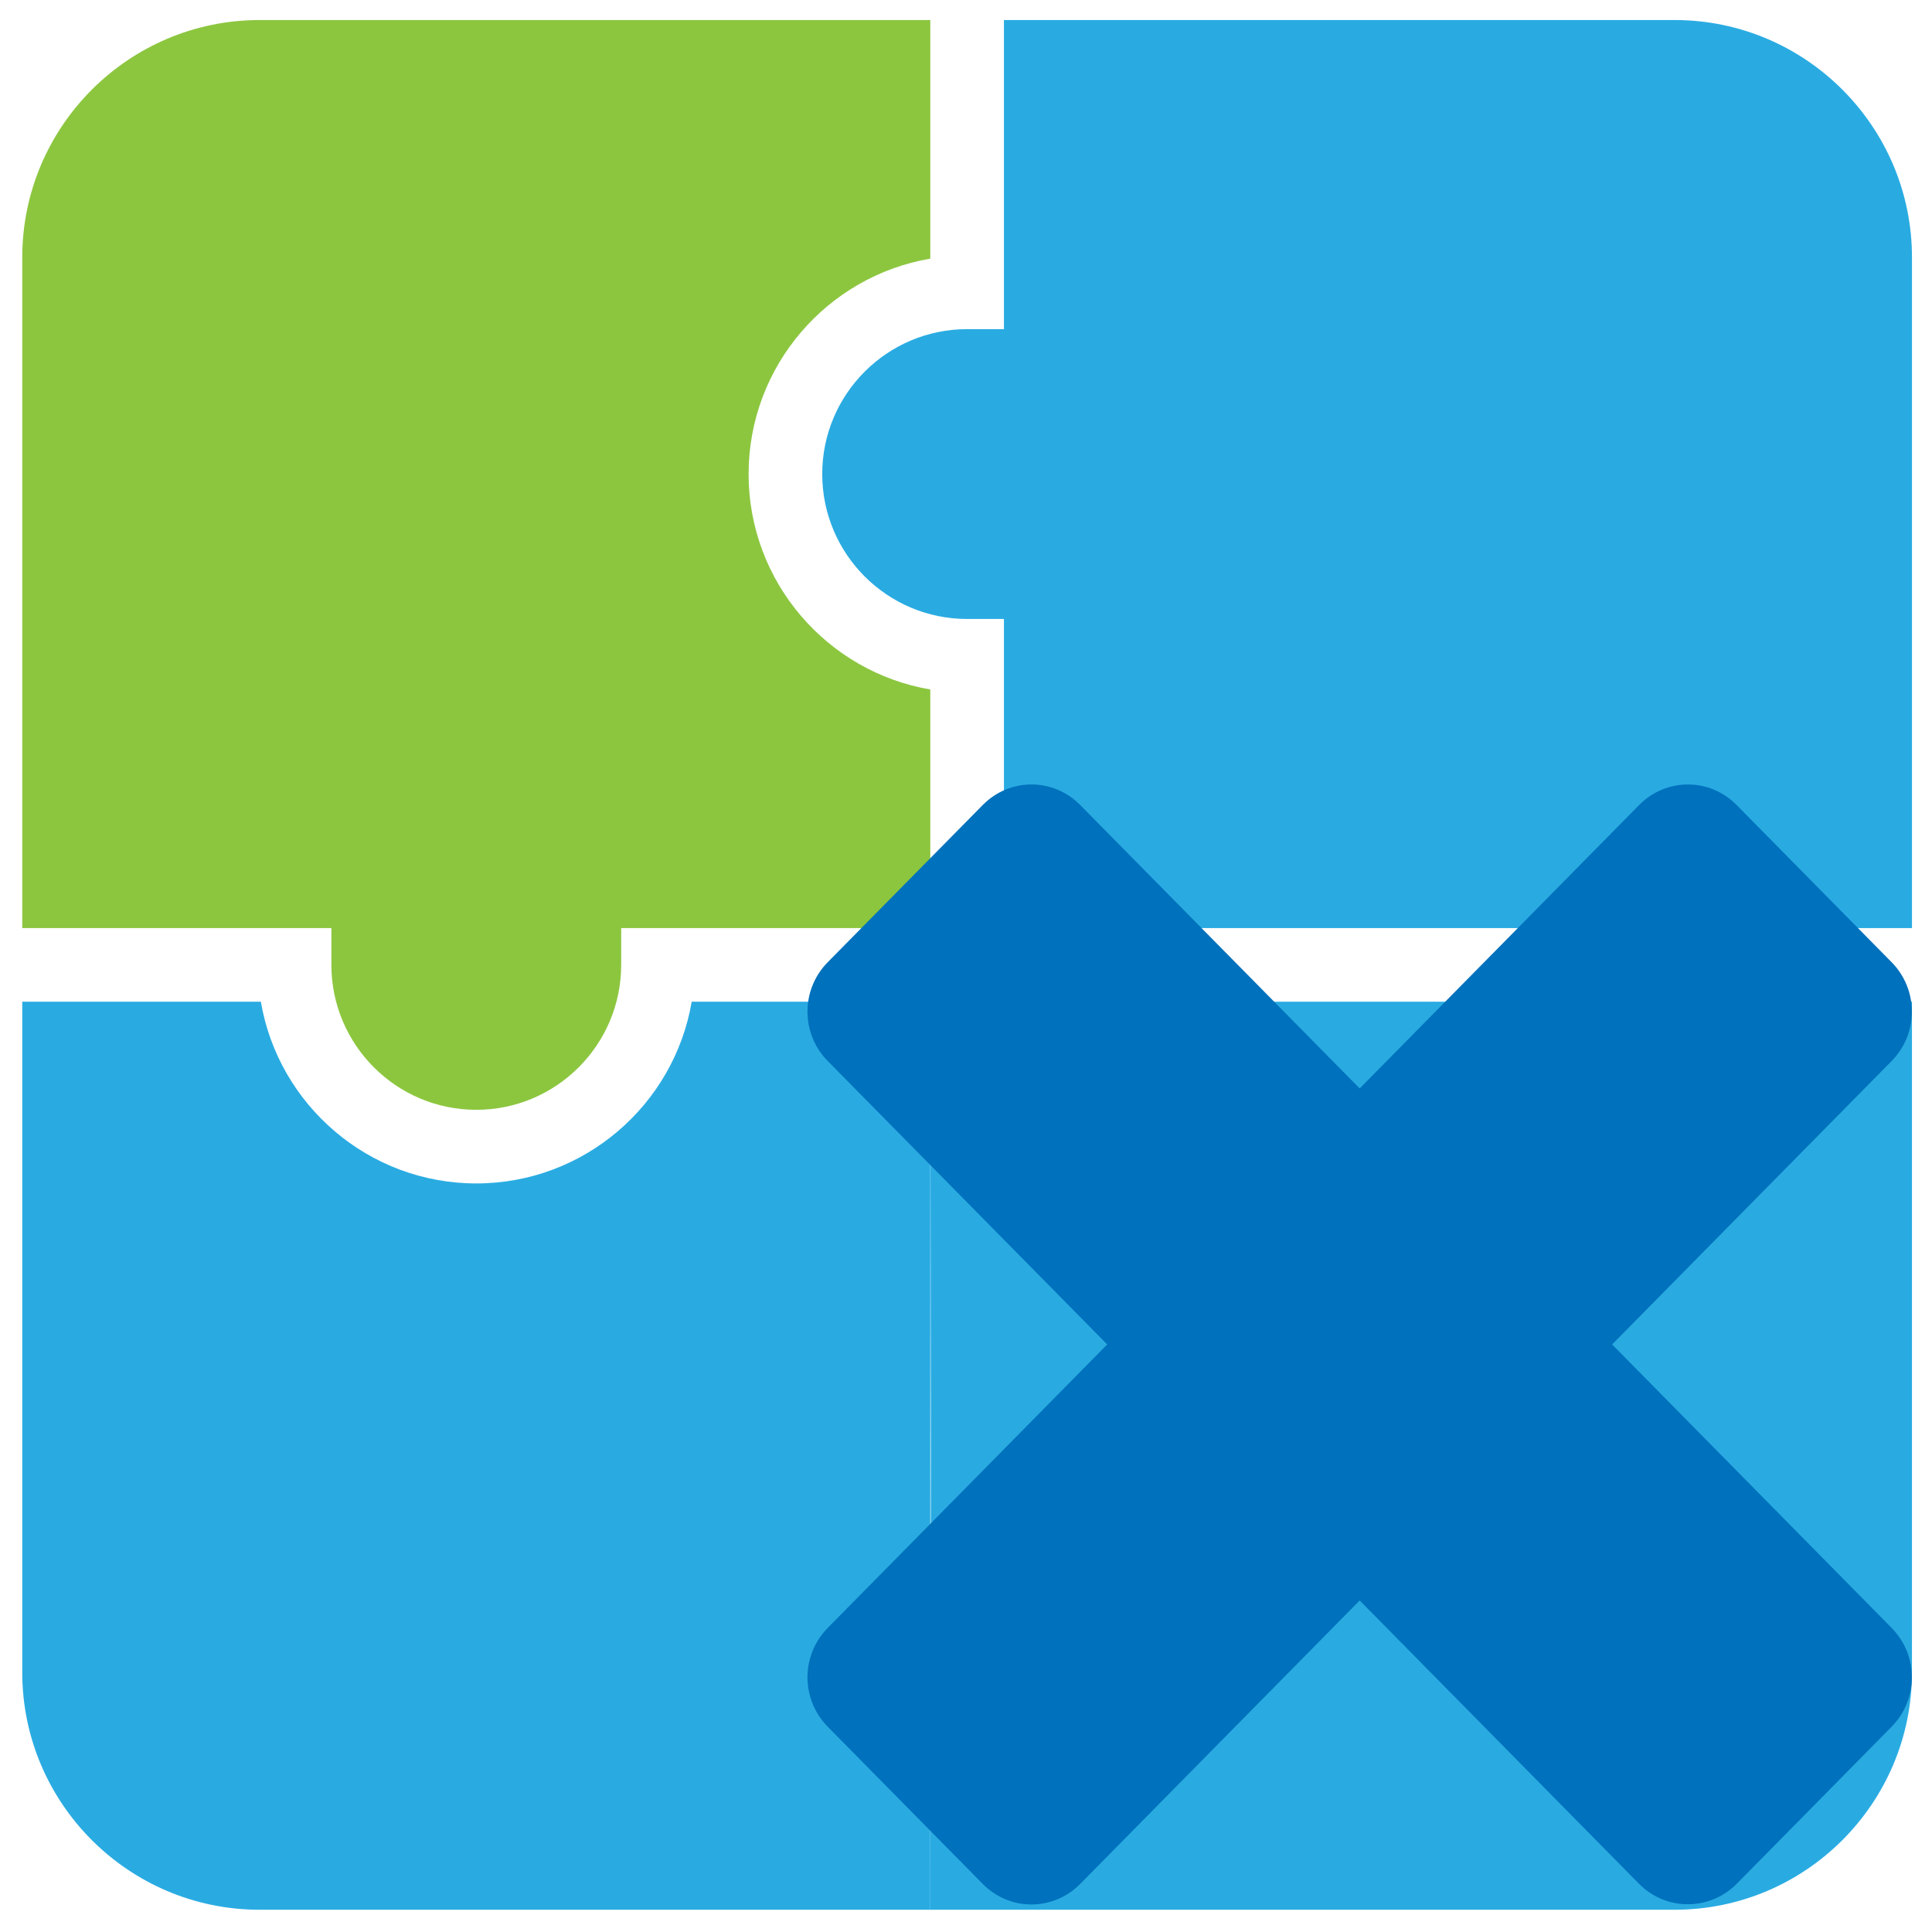
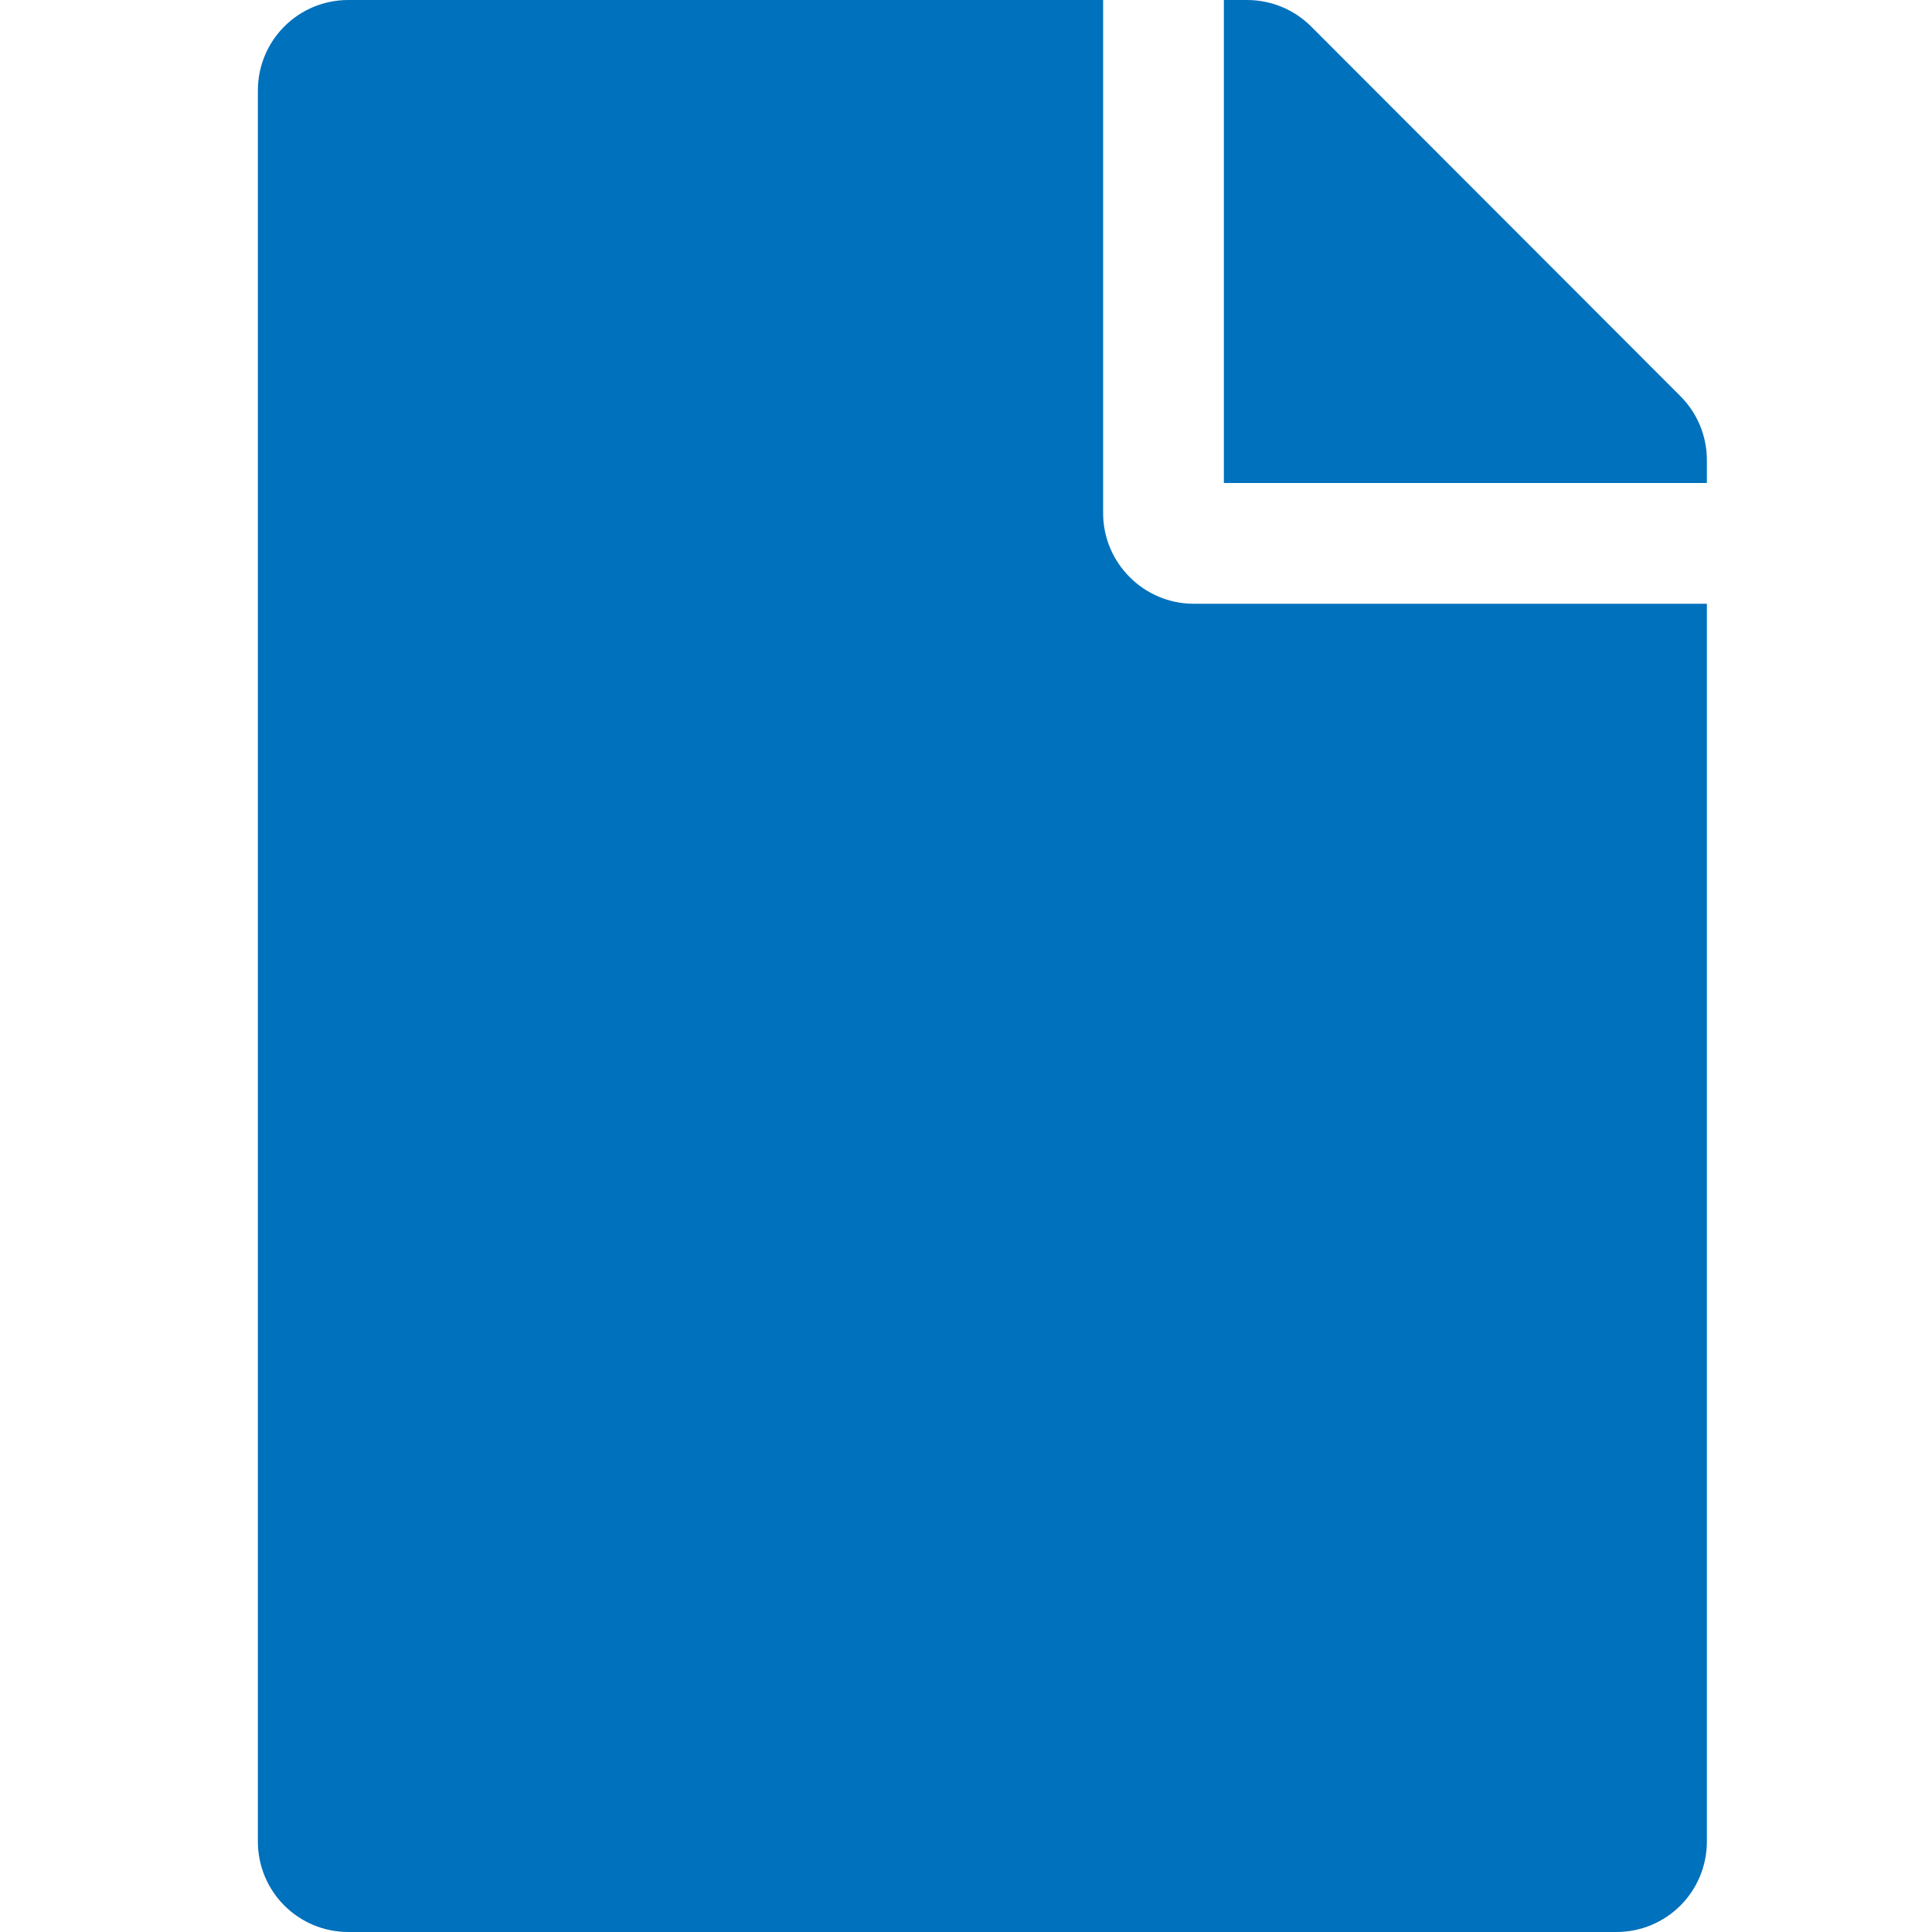
- <svg xmlns="http://www.w3.org/2000/svg" viewBox="0 0 78.723 78.723" width="37" height="37" version="1.1" id="svg14">
-   <defs id="defs18" />
-   <g class="ldl-scale" id="g12" transform="translate(0,-21.2766)">
-     <path d="m 37.929,80.593 -0.023,18.5 h 30.328 c 5.333,0 9.672,-4.339 9.672,-9.672 v -27.328 c 0,0 -40,0 -40,0 z" style="fill:#29abe2;fill-opacity:1" id="path2" />
-     <path d="m 77.907,59.093 v -27.328 c 0,-5.333 -4.339,-9.672 -9.672,-9.672 h -27.328 v 12.595 h -1.5 c -3.256,0 -5.904,2.649 -5.904,5.905 0,3.256 2.648,5.905 5.904,5.905 h 1.5 v 12.595 z" style="fill:#29abe2;fill-opacity:1" id="path4" />
-     <path d="m 30.503,40.593 c 0,-4.399 3.206,-8.063 7.404,-8.778 V 22.093 h -27.328 c -5.333,0 -9.672,4.339 -9.672,9.672 v 27.328 H 13.503 v 1.5 c 0,3.256 2.648,5.905 5.904,5.905 3.256,0 5.904,-2.649 5.904,-5.905 v -1.5 h 12.596 v -9.722 c -4.198,-0.715 -7.404,-4.379 -7.404,-8.778 z" style="fill:#8cc63f;fill-opacity:1" id="path6" />
-     <path d="m 19.407,69.498 c -4.398,0 -8.063,-3.206 -8.778,-7.405 H 0.907 v 27.328 c 0,5.333 4.339,9.672 9.672,9.672 h 27.328 c 0,0 0,-18.135 0,-37 h -9.722 c -0.716,4.199 -4.38,7.405 -8.778,7.405 z" style="fill:#29abe2;fill-opacity:1" id="path8" />
-     <path d="m 70.762,98.04 6.315,-6.404 c 1.101,-1.117 1.101,-2.911 0,-4.028 L 65.689,76.059 77.077,64.511 c 1.101,-1.117 1.101,-2.911 0,-4.028 l -6.315,-6.404 c -1.101,-1.117 -2.87,-1.117 -3.972,0 L 55.403,65.627 44.015,54.079 c -1.101,-1.117 -2.87,-1.117 -3.972,0 l -6.315,6.404 c -1.101,1.117 -1.101,2.911 0,4.028 L 45.116,76.059 33.728,87.608 c -1.101,1.117 -1.101,2.911 0,4.028 l 6.315,6.404 c 1.101,1.117 2.87,1.117 3.972,0 L 55.403,86.491 66.79,98.04 c 1.09,1.105 2.87,1.105 3.972,0 z" id="path2-7" style="fill:#0071bc;fill-opacity:1;stroke-width:0.118" />
-   </g>
+ <svg xmlns="http://www.w3.org/2000/svg" viewBox="0 0 512 512" version="1.1" id="svg4" width="512" height="512">
+   <defs id="defs8" />
+   <path d="M 292.339,136 V 4.6863128e-8 H 92.339 C 79.039,4.6863128e-8 68.339,10.7 68.339,24 v 464 c 0,13.3 10.7,24 24,24 H 428.339 c 13.3,0 24,-10.7 24,-24 V 160 h -136 c -13.2,0 -24,-10.8 -24,-24 z m 160,-14.1 v 6.1 h -128 V 4.6863128e-8 h 6.1 c 6.4,0 12.5,2.5 17,7 L 445.339,105 c 4.5,4.5 7,10.6 7,16.9 z" id="path2" style="fill:#0071bc;fill-opacity:1" />
</svg>
